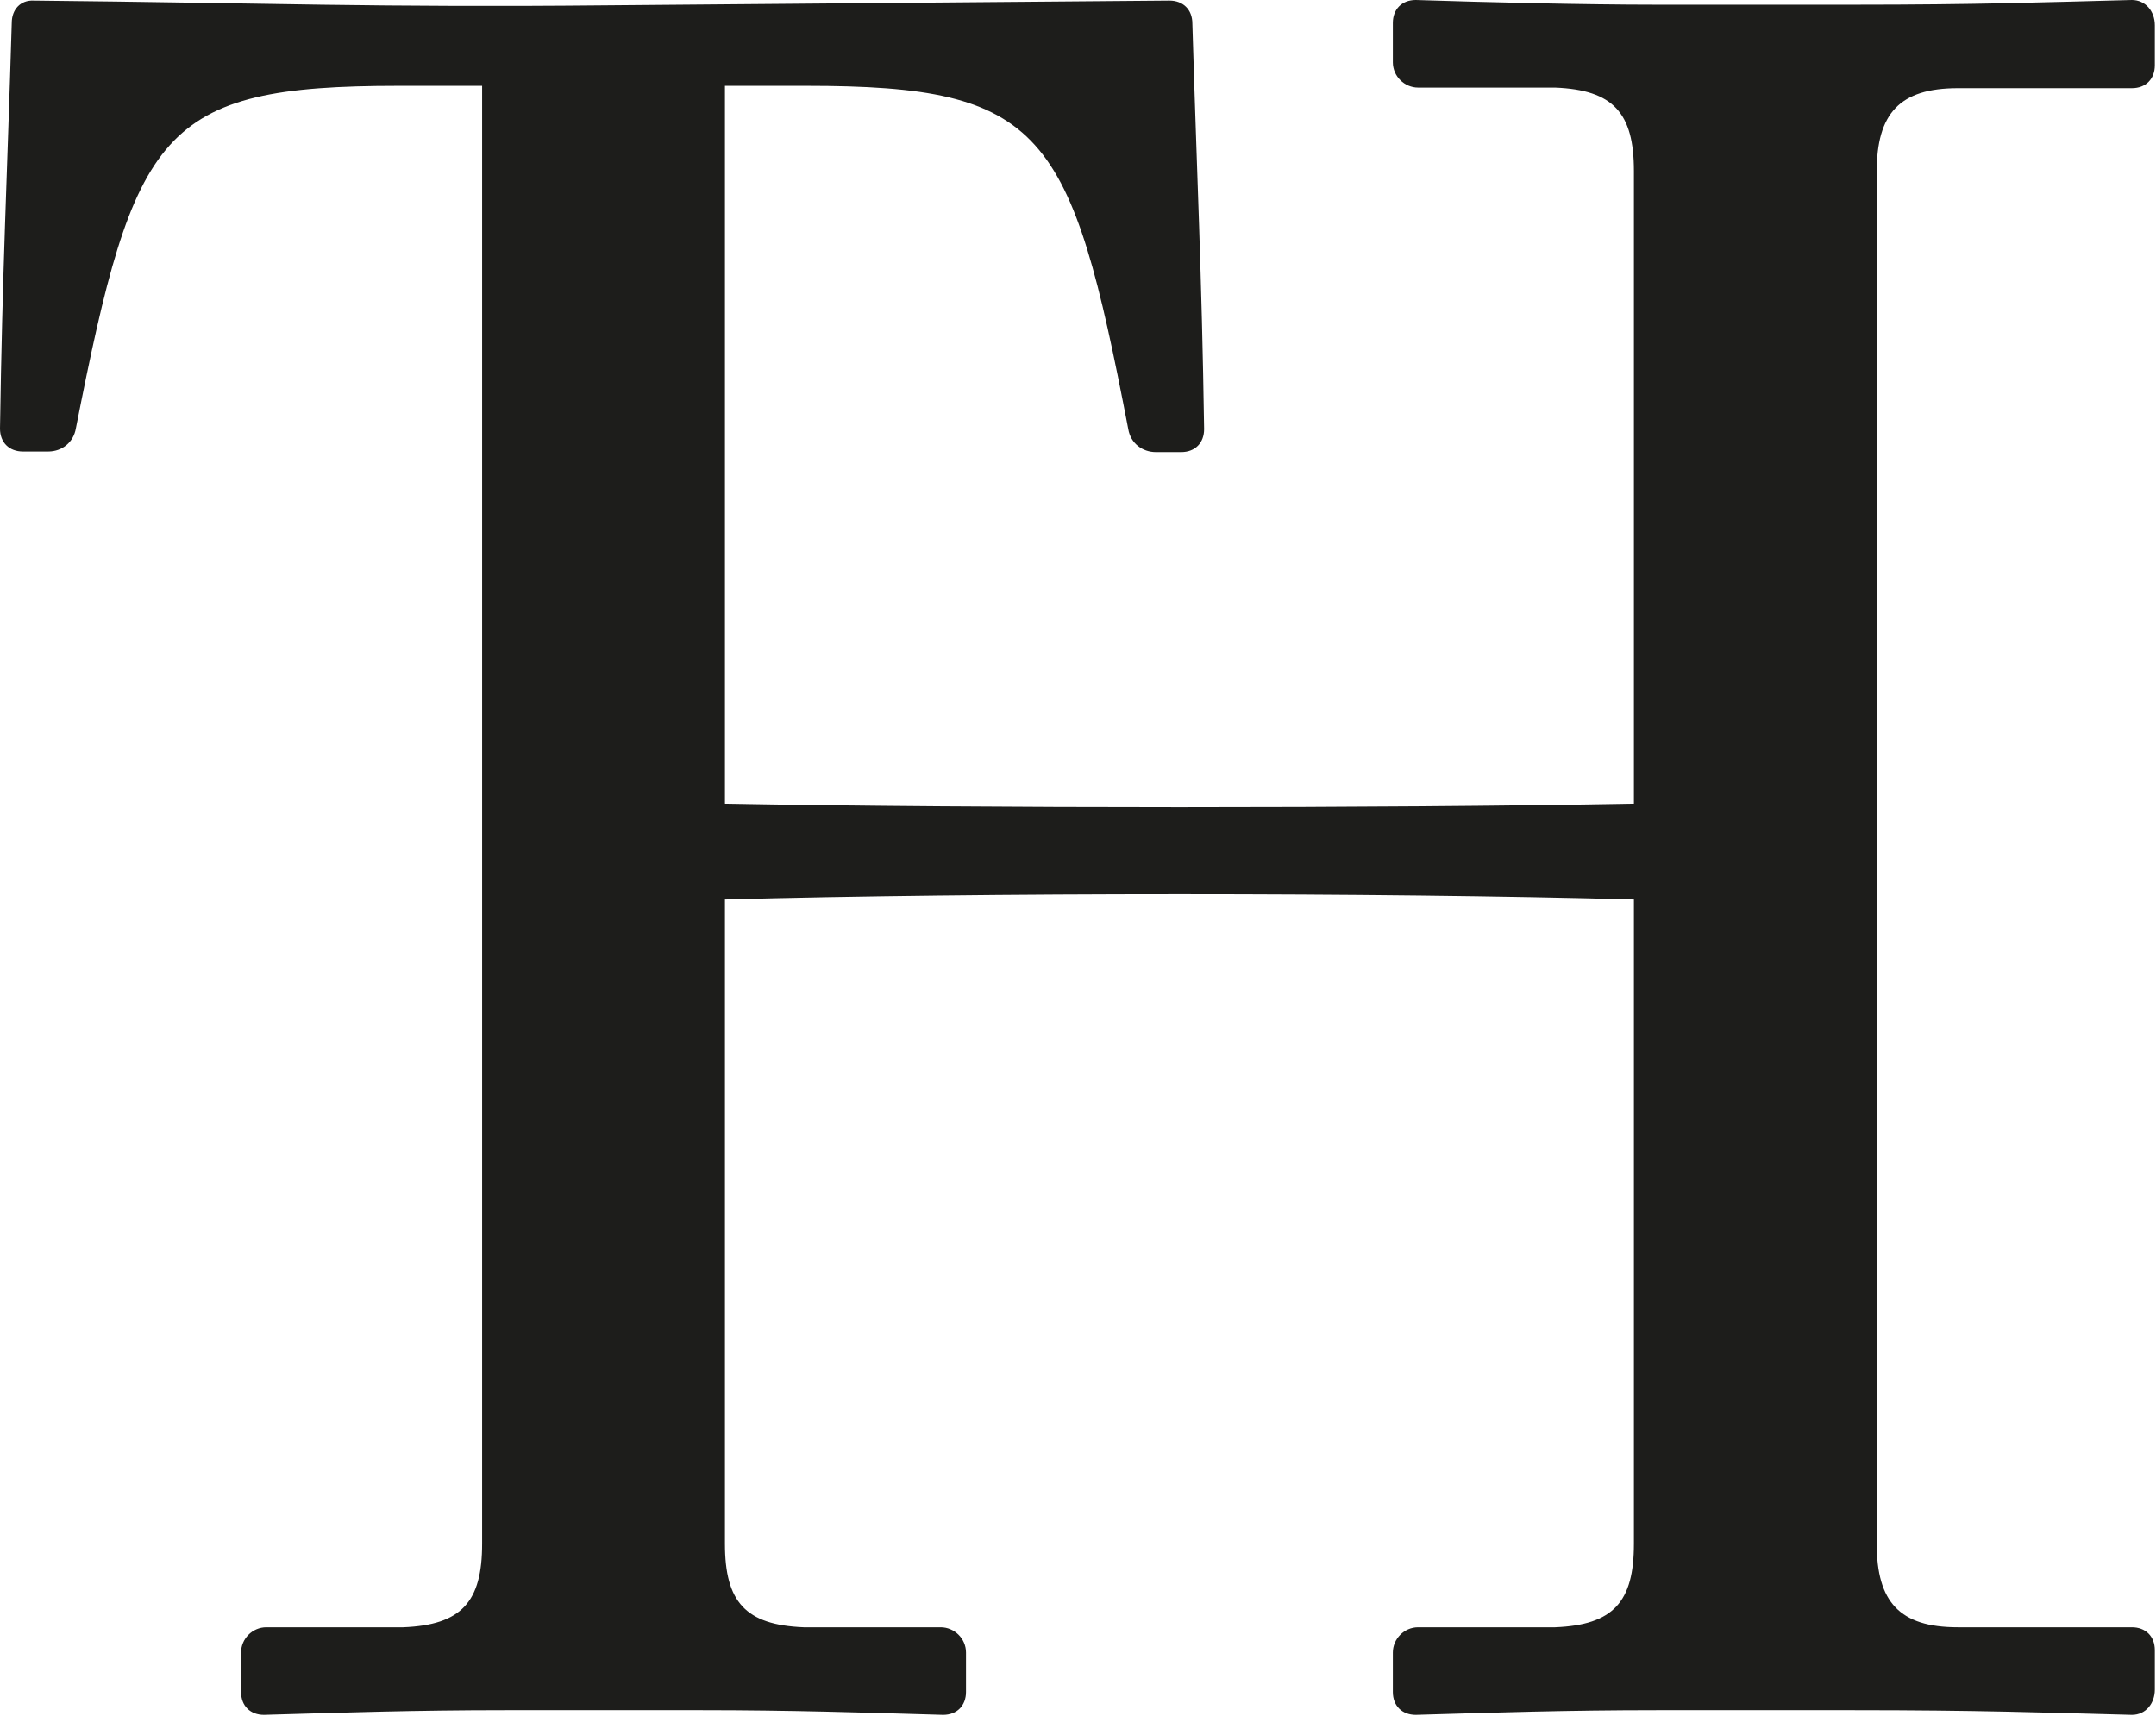
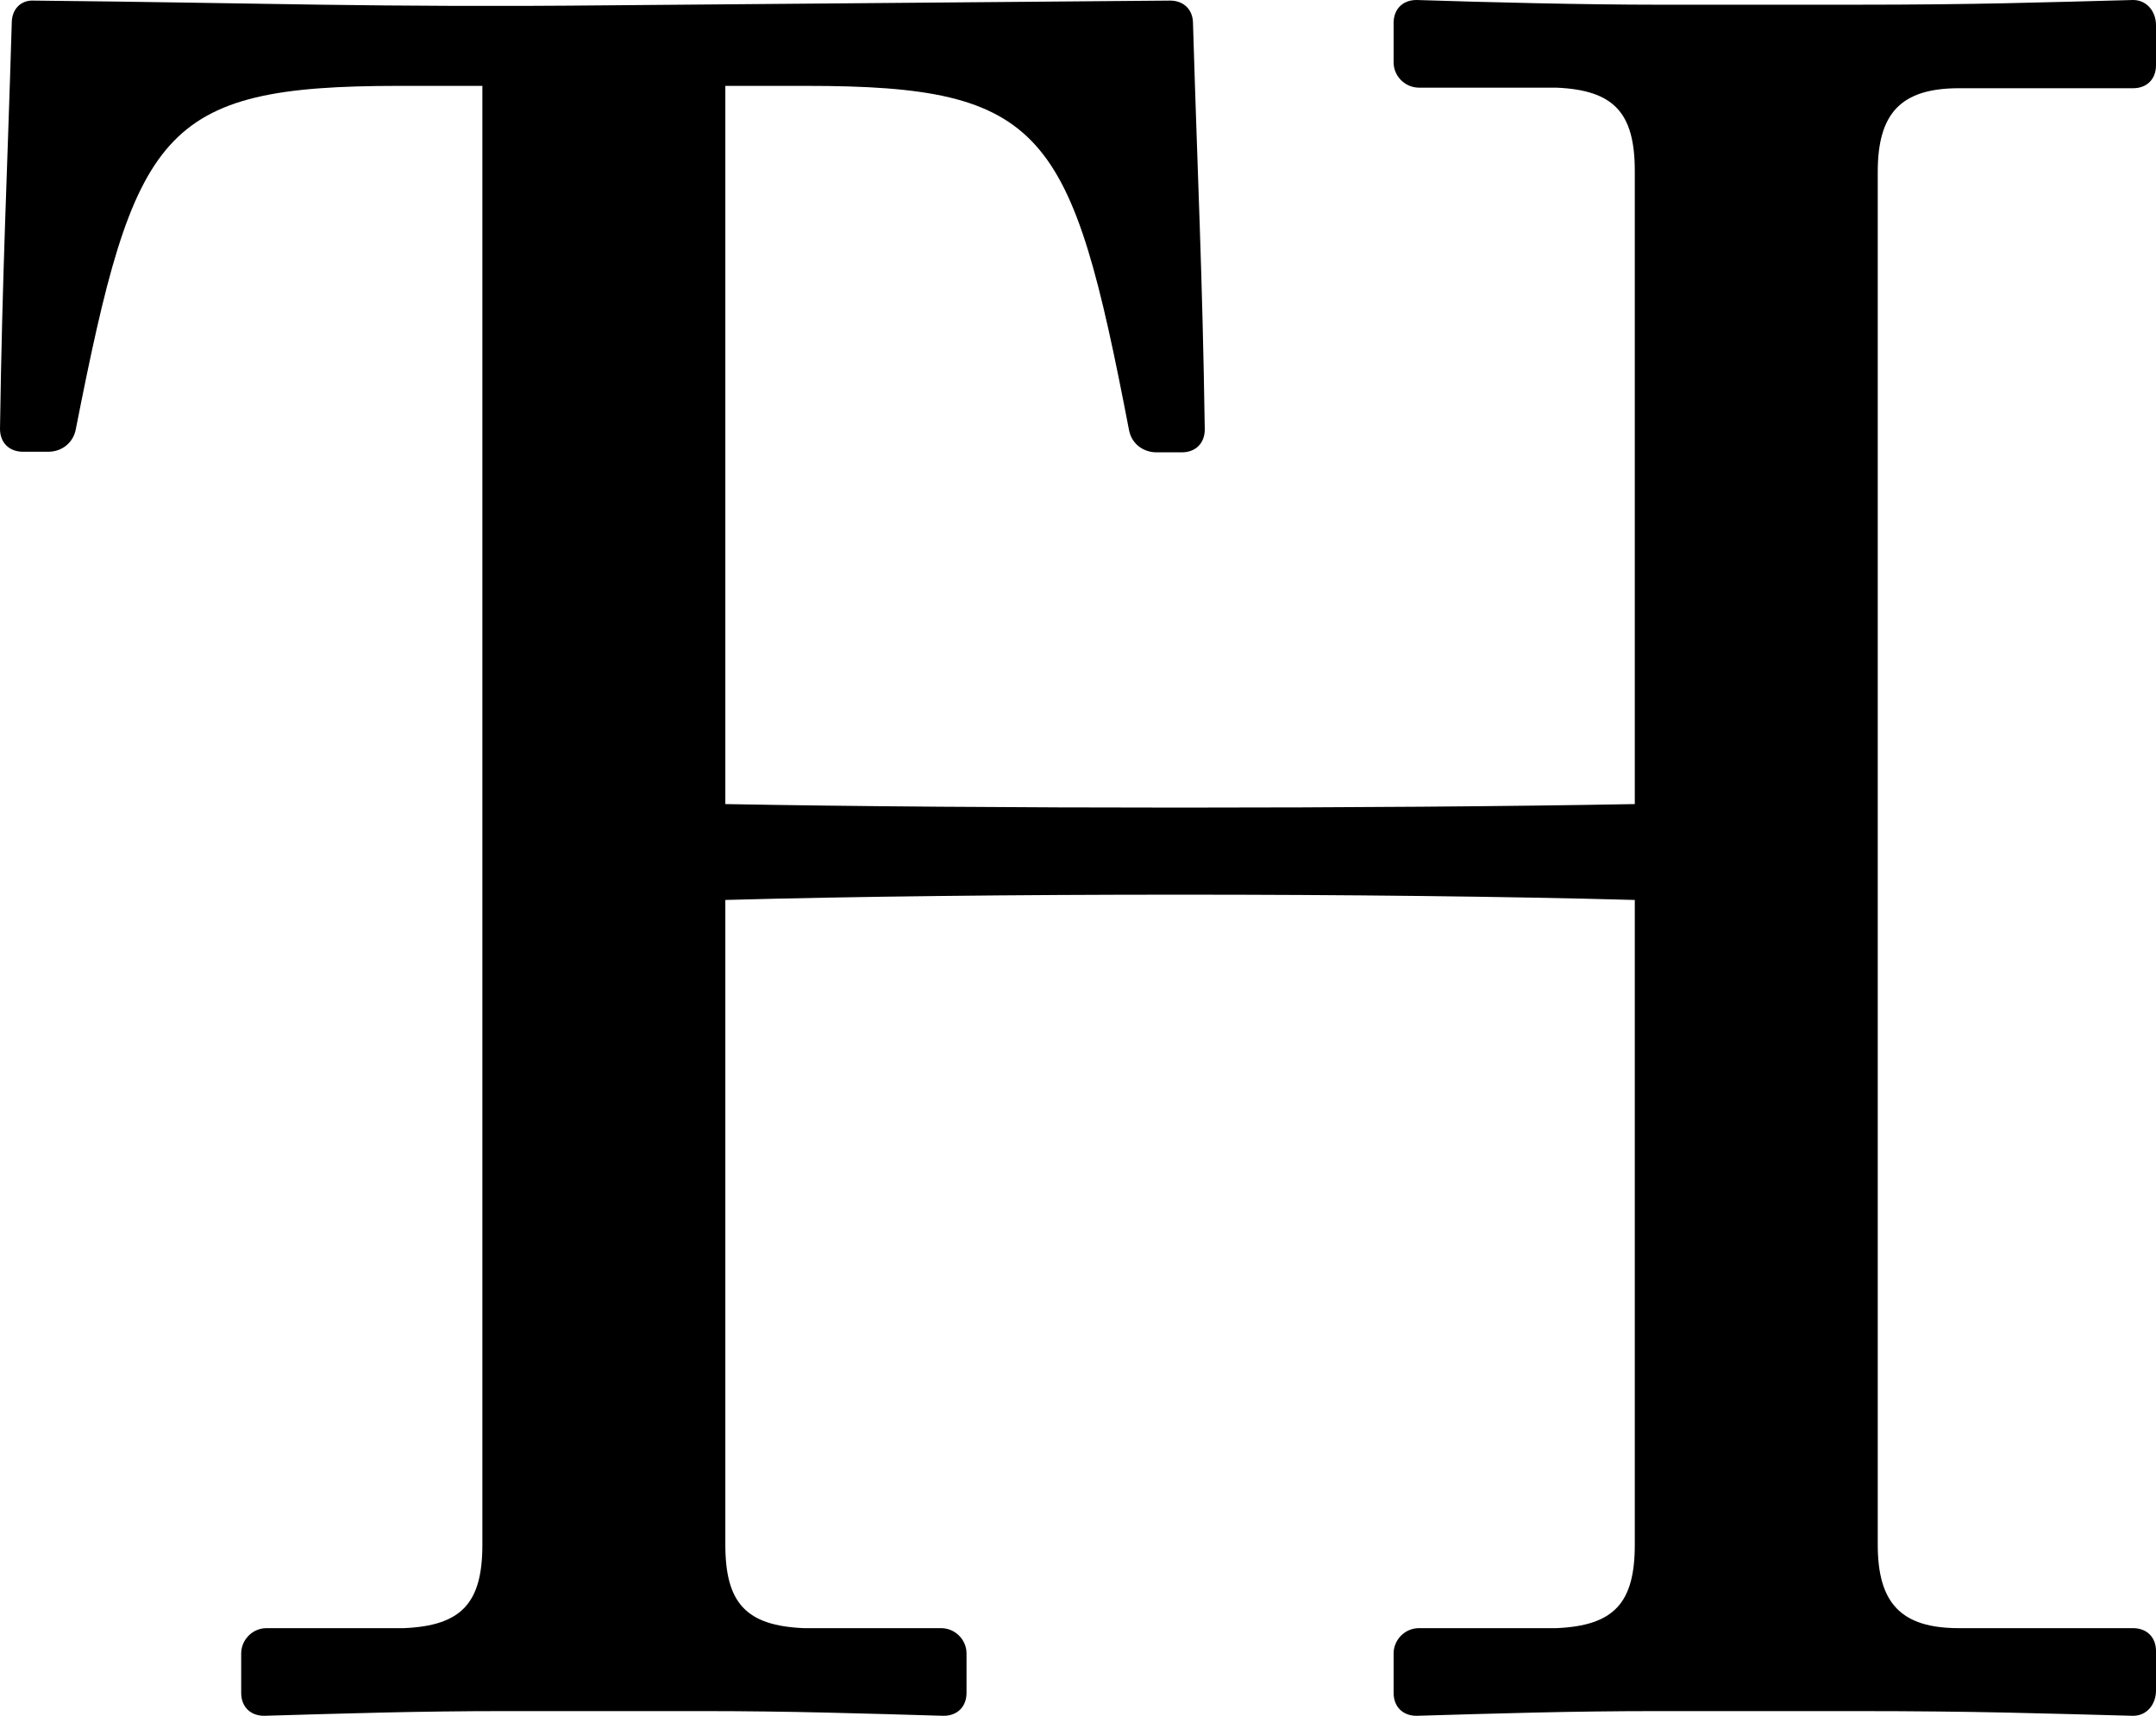
- <svg xmlns="http://www.w3.org/2000/svg" id="Laag_1" data-name="Laag 1" viewBox="0 0 36.67 29.18">
-   <defs>
-     <style>
-       .cls-1 {
-         fill: #1d1d1b;
-       }
-     </style>
-   </defs>
+ <svg xmlns="http://www.w3.org/2000/svg" id="Laag_1" data-name="Laag 1" viewBox="0 0 36.65 29.17">
  <g id="Laag_2" data-name="Laag 2">
-     <path class="cls-1" d="M6.78,1.46h1.42v24.8c0,.99-.35,1.38-1.34,1.42h-2.33c-.24,0-.43.2-.43.43v.67c0,.24.16.39.39.39,1.38-.04,2.6-.08,4.1-.08h3.35c1.5,0,2.72.04,4.1.08.24,0,.39-.16.39-.39v-.67c0-.24-.2-.43-.43-.43h-2.33c-.99-.04-1.34-.43-1.34-1.42v-10.96c4.34-.12,11.12-.12,15.46,0v10.96c0,.99-.35,1.38-1.34,1.42h-2.33c-.24,0-.43.2-.43.43v.67c0,.24.16.39.39.39,1.38-.04,2.6-.08,4.1-.08h3.35c2.09,0,3.19.04,4.73.08.24,0,.39-.2.39-.43v-.67c0-.24-.16-.39-.39-.39h-2.96c-.99,0-1.38-.43-1.38-1.42V2.92c0-.99.39-1.42,1.38-1.42h2.96c.24,0,.39-.16.39-.39V.43c0-.24-.16-.43-.39-.43-1.54.04-2.64.08-4.73.08h-3.35c-1.22,0-2.88-.04-4.1-.08-.24,0-.39.16-.39.39v.67c0,.24.2.43.43.43h2.33c.99.04,1.34.43,1.34,1.42v10.76c-4.34.08-11.12.08-15.46,0V1.46h1.38c4.06,0,4.5.75,5.48,5.84.04.24.24.39.47.39h.43c.24,0,.39-.16.39-.39-.04-2.68-.12-4.22-.2-6.9,0-.24-.16-.39-.39-.39l-9.5.08c-4.02.04-5.84-.04-9.82-.08C.35,0,.2.16.2.39c-.08,2.68-.16,4.22-.2,6.9,0,.24.16.39.39.39h.43c.24,0,.43-.16.47-.39C2.29,2.21,2.72,1.46,6.78,1.46Z" />
+     <path d="M6.78,1.46h1.42v24.8c0,.99-.35,1.38-1.34,1.42h-2.33c-.24,0-.43.2-.43.43v.67c0,.24.16.39.39.39,1.38-.04,2.6-.08,4.1-.08h3.35c1.5,0,2.72.04,4.1.08.24,0,.39-.16.39-.39v-.67c0-.24-.2-.43-.43-.43h-2.33c-.99-.04-1.34-.43-1.34-1.42v-10.96c4.34-.12,11.12-.12,15.46,0v10.96c0,.99-.35,1.38-1.34,1.42h-2.33c-.24,0-.43.2-.43.43v.67c0,.24.16.39.39.39,1.38-.04,2.6-.08,4.1-.08h3.35c2.09,0,3.19.04,4.73.08.24,0,.39-.2.39-.43v-.67c0-.24-.16-.39-.39-.39h-2.96c-.99,0-1.38-.43-1.38-1.42V2.92c0-.99.39-1.42,1.38-1.42h2.96c.24,0,.39-.16.39-.39V.43c0-.24-.16-.43-.39-.43-1.54.04-2.64.08-4.73.08h-3.35c-1.22,0-2.88-.04-4.1-.08-.24,0-.39.16-.39.39v.67c0,.24.2.43.43.43h2.33c.99.04,1.34.43,1.34,1.42v10.76c-4.34.08-11.12.08-15.46,0V1.46h1.38c4.06,0,4.5.75,5.48,5.84.04.24.24.39.47.39h.43c.24,0,.39-.16.39-.39-.04-2.68-.12-4.22-.2-6.9,0-.24-.16-.39-.39-.39l-9.5.08C6.37.13,4.55.05.57.01c-.22-.01-.37.15-.37.38-.08,2.68-.16,4.22-.2,6.9,0,.24.16.39.39.39h.43c.24,0,.43-.16.47-.39C2.29,2.21,2.72,1.46,6.78,1.46Z" />
  </g>
</svg>
